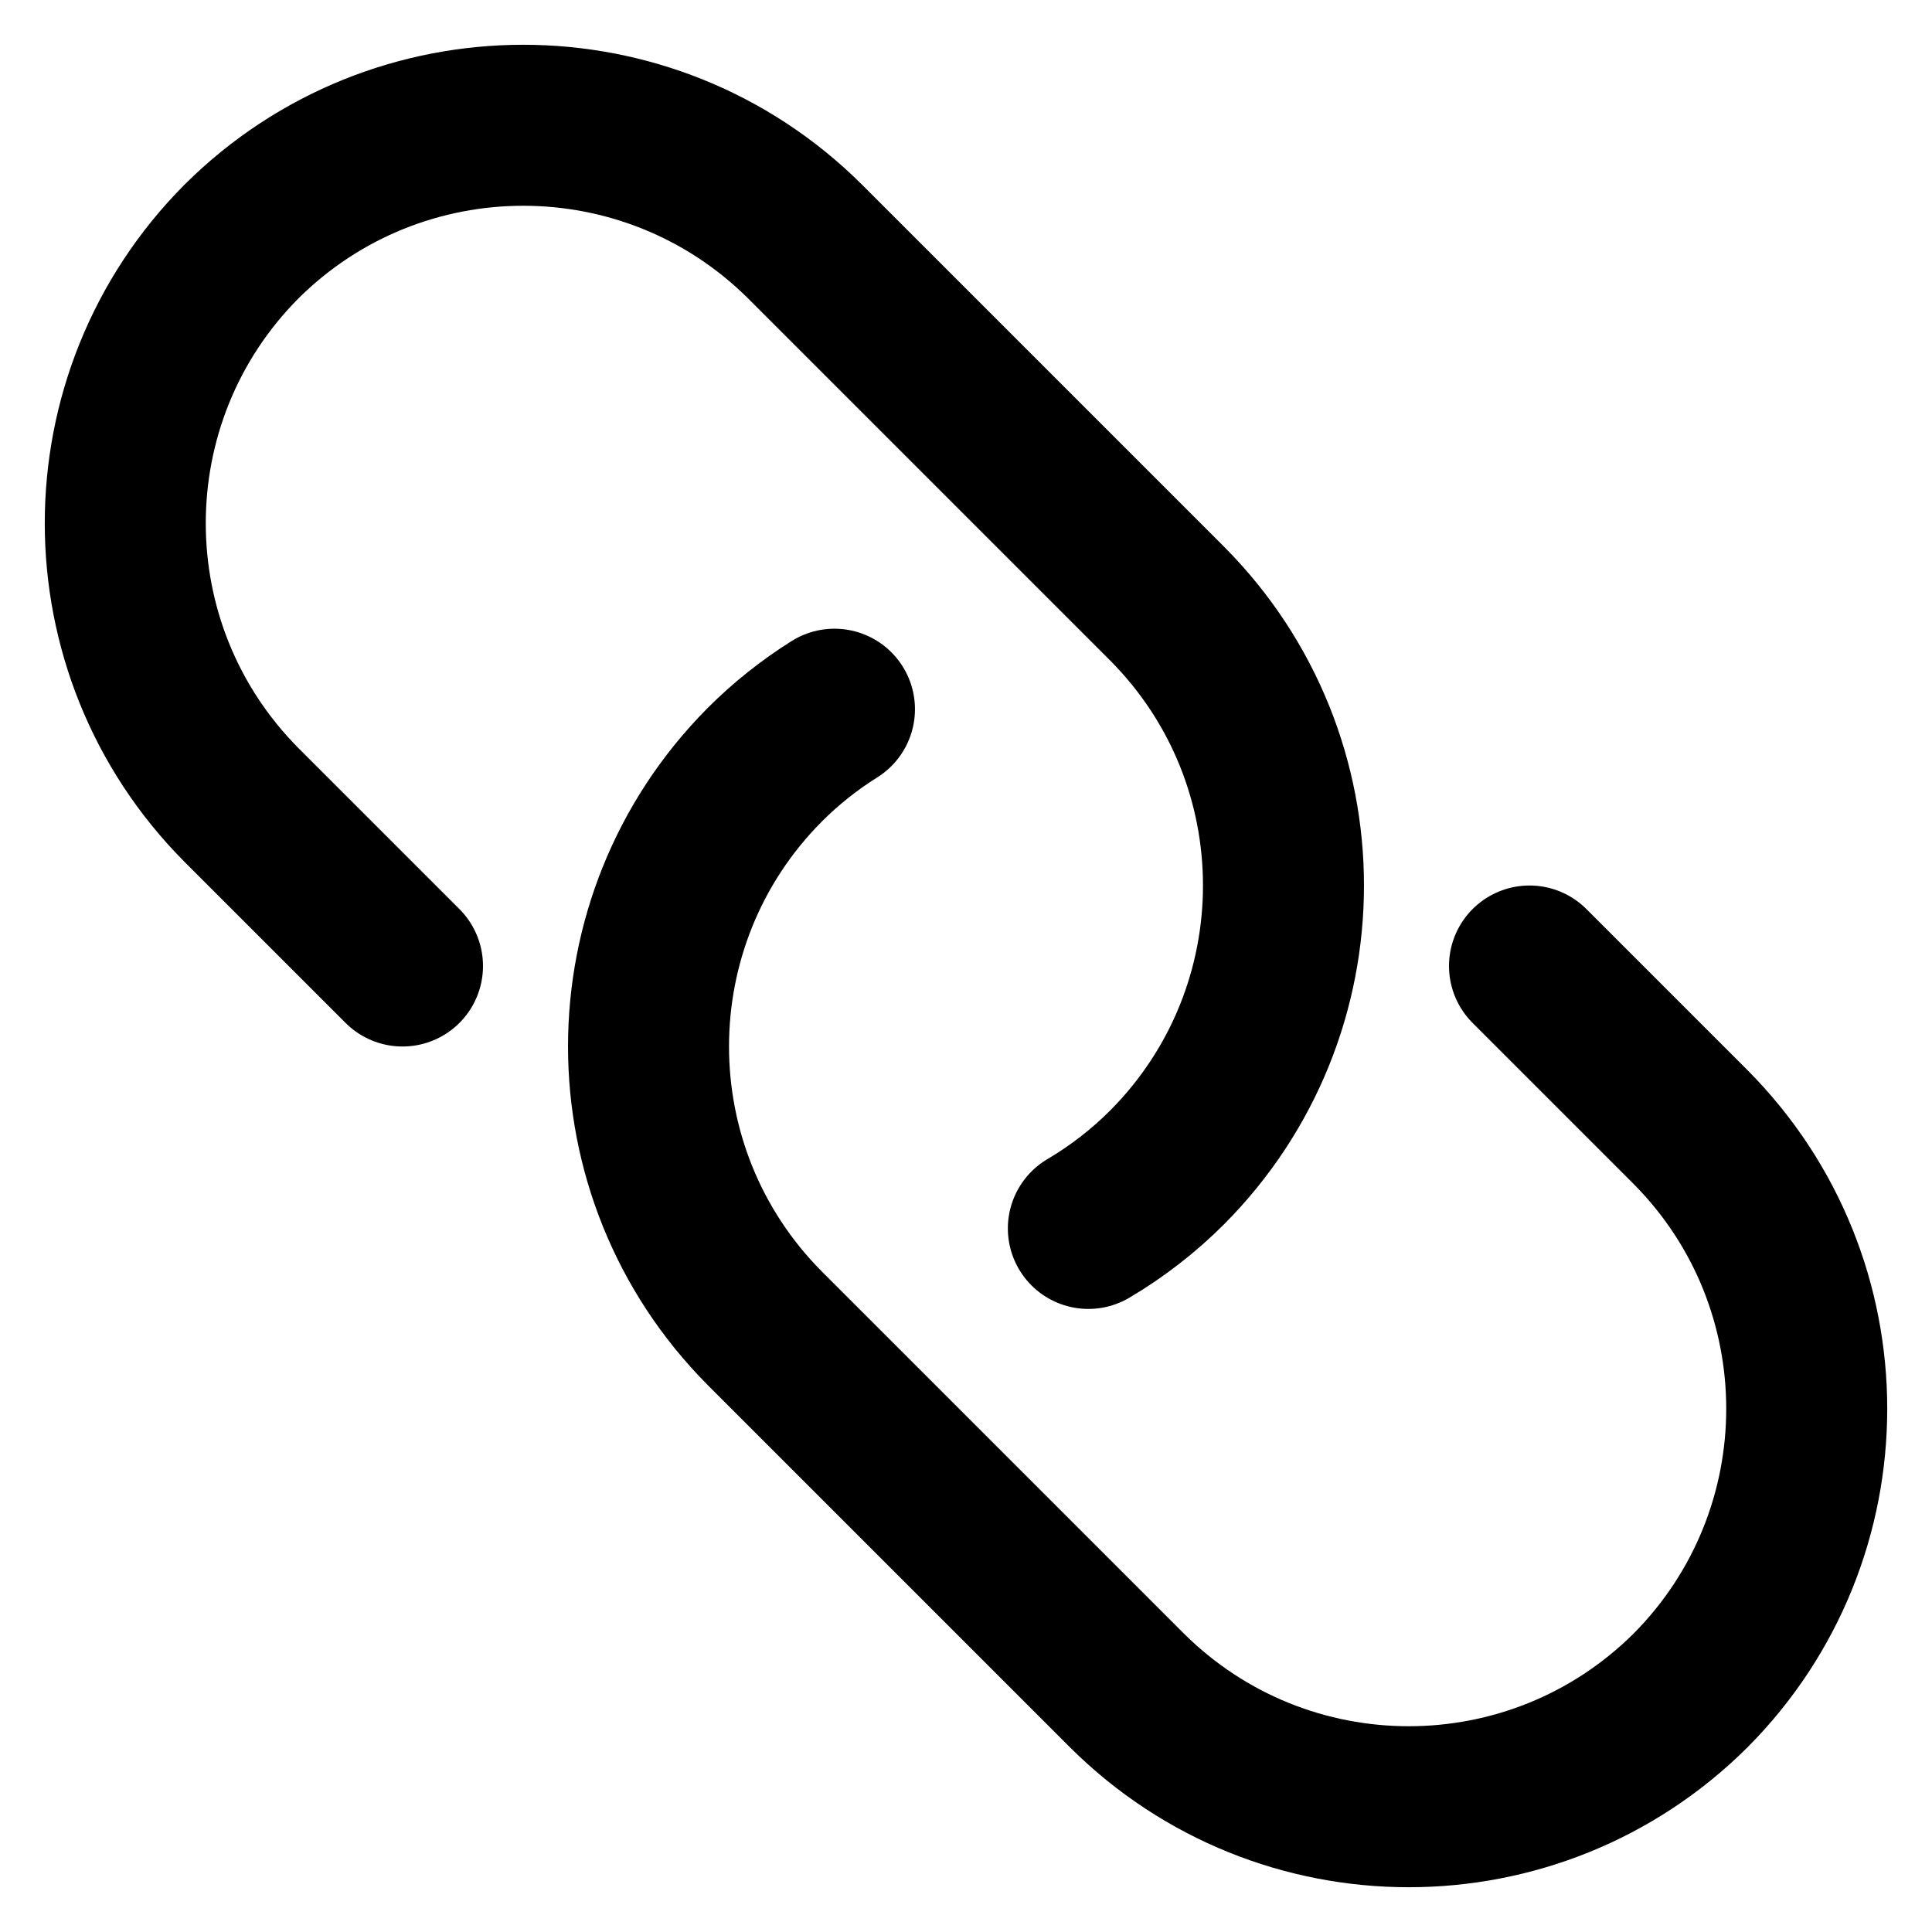
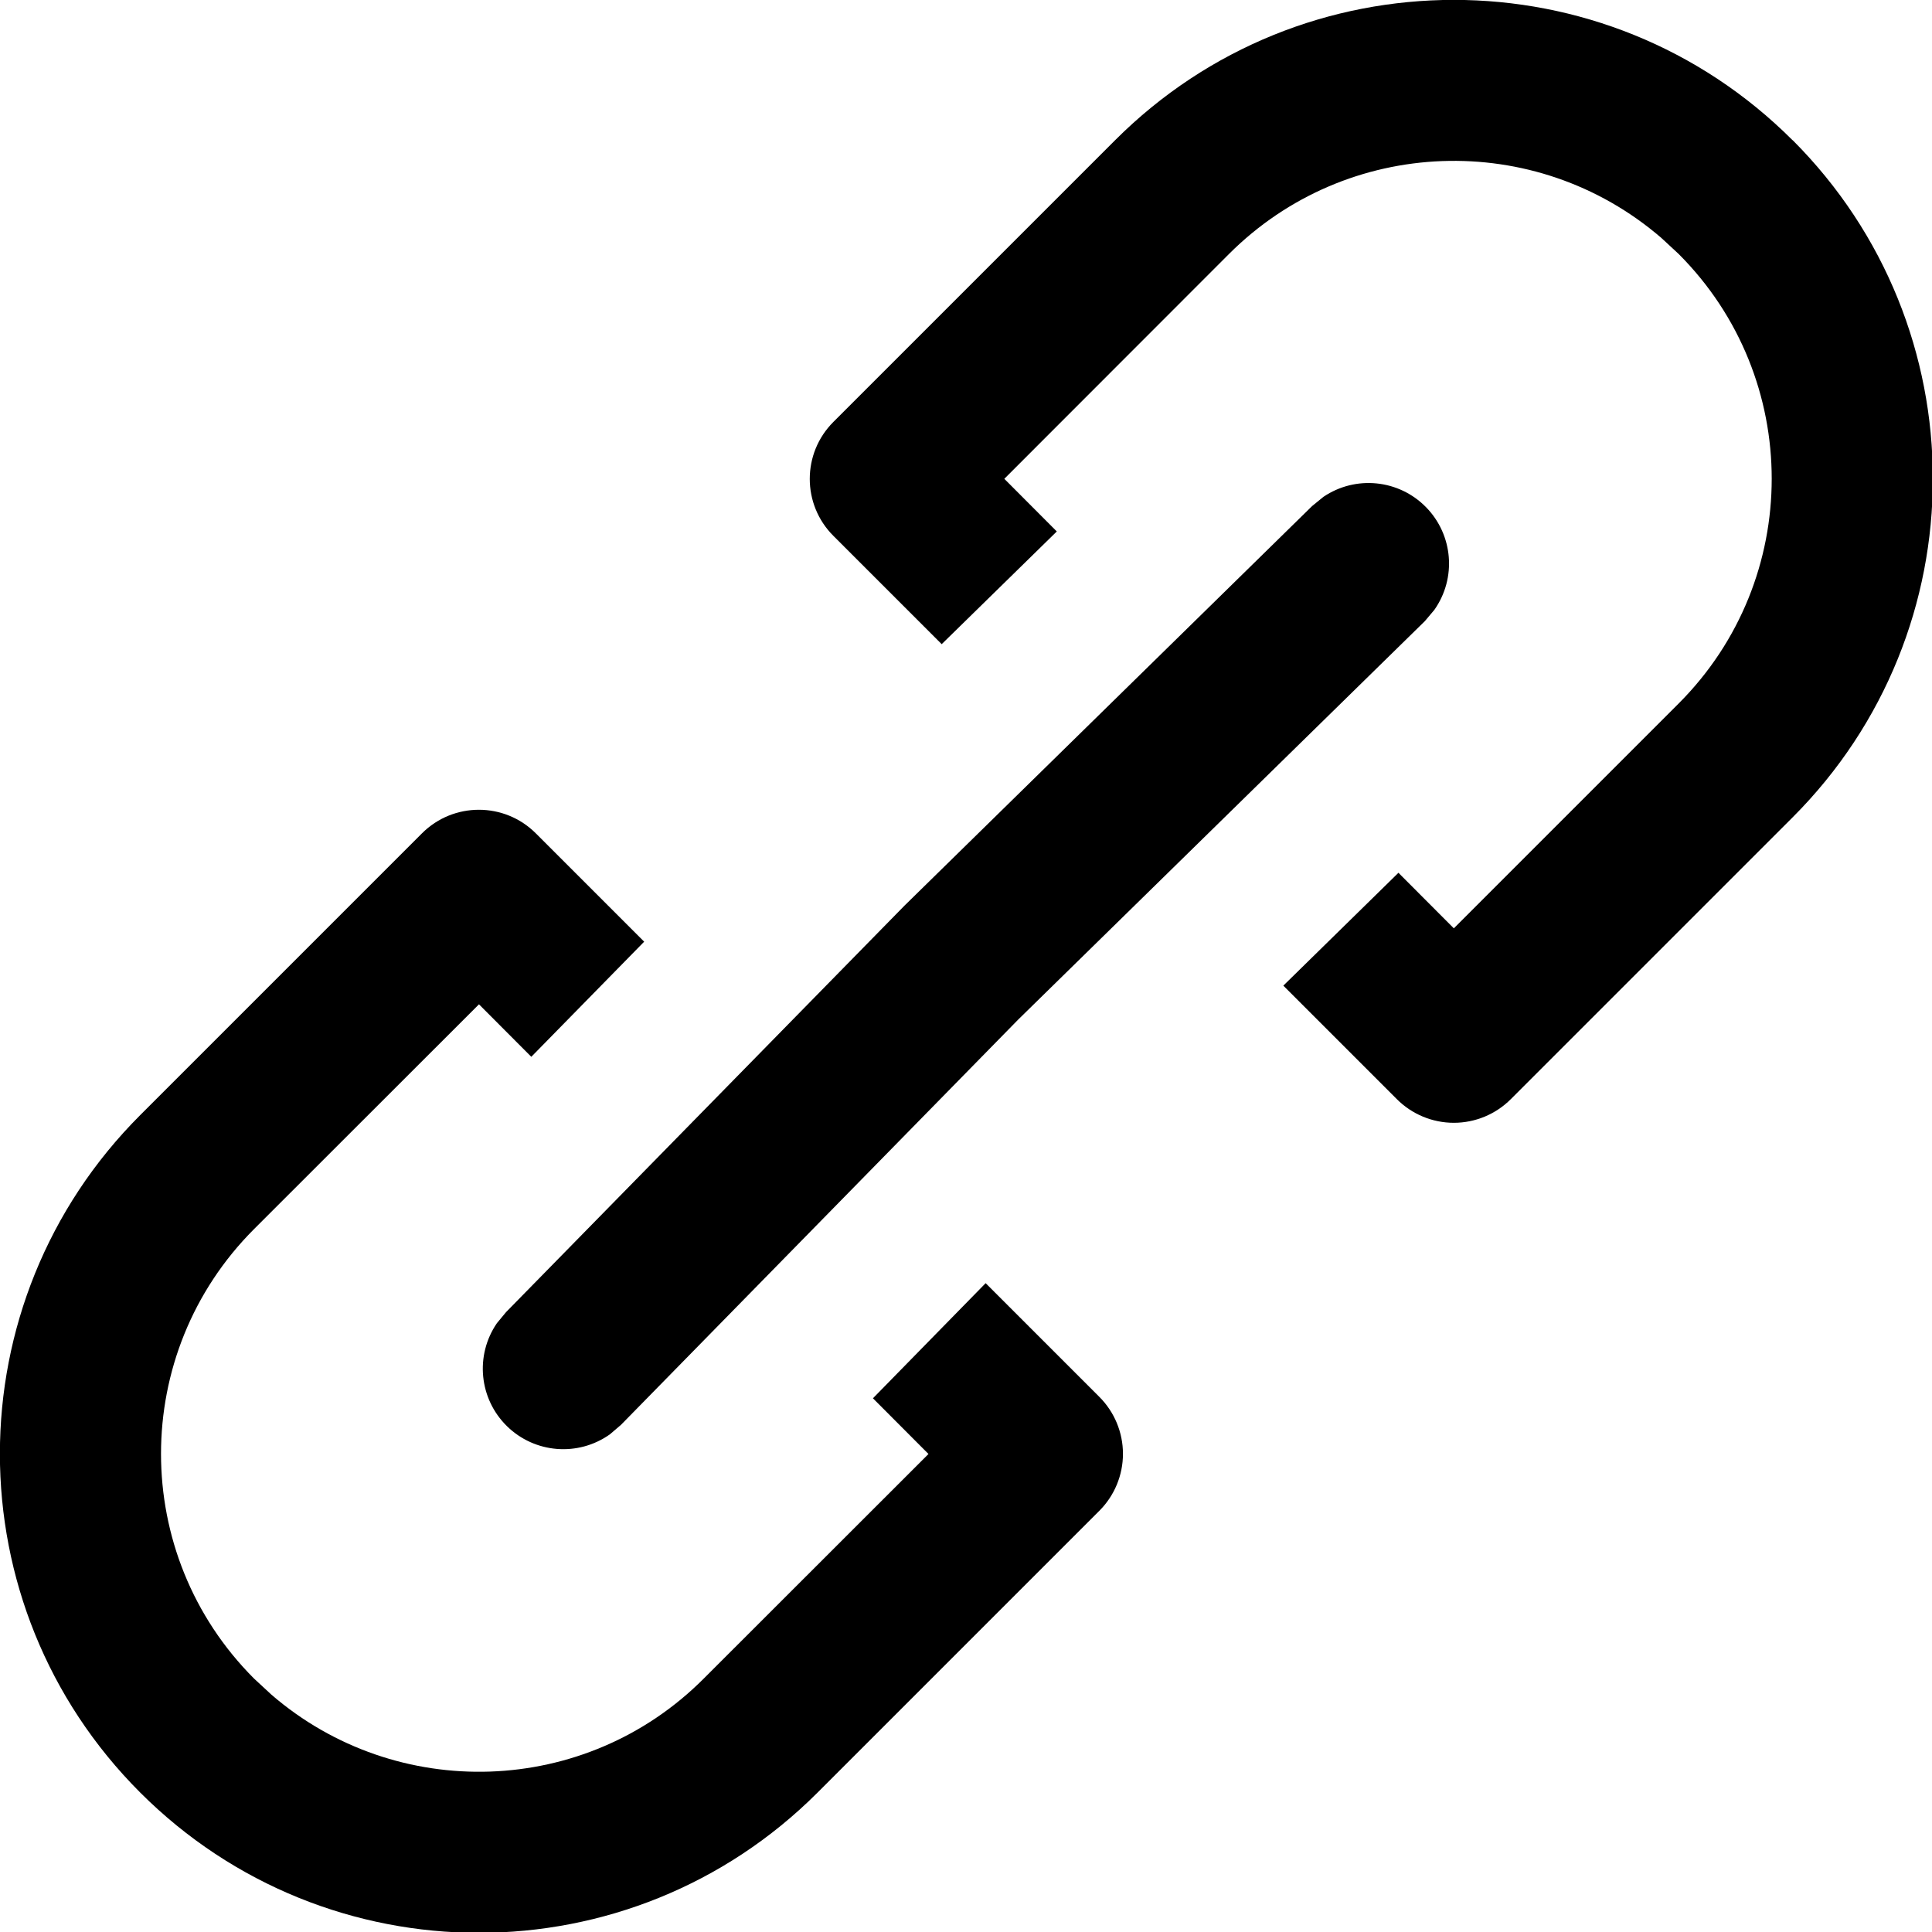
<svg xmlns="http://www.w3.org/2000/svg" width="12" height="12" focusable="false" viewBox="0 0 12 12">
-   <path fill="none" stroke="currentColor" stroke-linecap="round" d="M2.5 6l-1-1a2.482 2.482 0 010-3.5 2.482 2.482 0 013.5 0l2.25 2.25a2.482 2.482 0 010 3.5 2.458 2.458 0 01-.49.38M9.5 6l1 1a2.482 2.482 0 010 3.5 2.482 2.482 0 01-3.5 0L4.75 8.25a2.482 2.482 0 010-3.5 2.46 2.46 0 01.433-.345" />
+   <path fill="currentColor" d="M3.328 5.176l.673.673-.701.715-.325-.326-1.397 1.396a1.975 1.975 0 000 2.792l.108.1c.776.67 1.95.637 2.685-.1l1.396-1.395-.345-.346.7-.715.706.706a.5.5 0 010 .708l-1.75 1.75A2.975 2.975 0 01.871 6.926l1.75-1.75a.5.5 0 01.707 0zm4.892-2.09a.5.5 0 01.689.702l-.059.07-2.525 2.474L3.857 8.85l-.069.059a.5.5 0 01-.702-.69l.057-.069 2.475-2.525L8.15 3.143l.07-.057zM11.134.87a2.975 2.975 0 010 4.207l-1.75 1.75a.5.5 0 01-.708 0l-.705-.705.715-.701.344.345 1.396-1.396a1.975 1.975 0 000-2.793l-.108-.1a1.975 1.975 0 00-2.684.1L6.238 2.974l.326.327-.715.7-.673-.673a.5.5 0 010-.707l1.75-1.75a2.975 2.975 0 014.208 0z" />
</svg>
